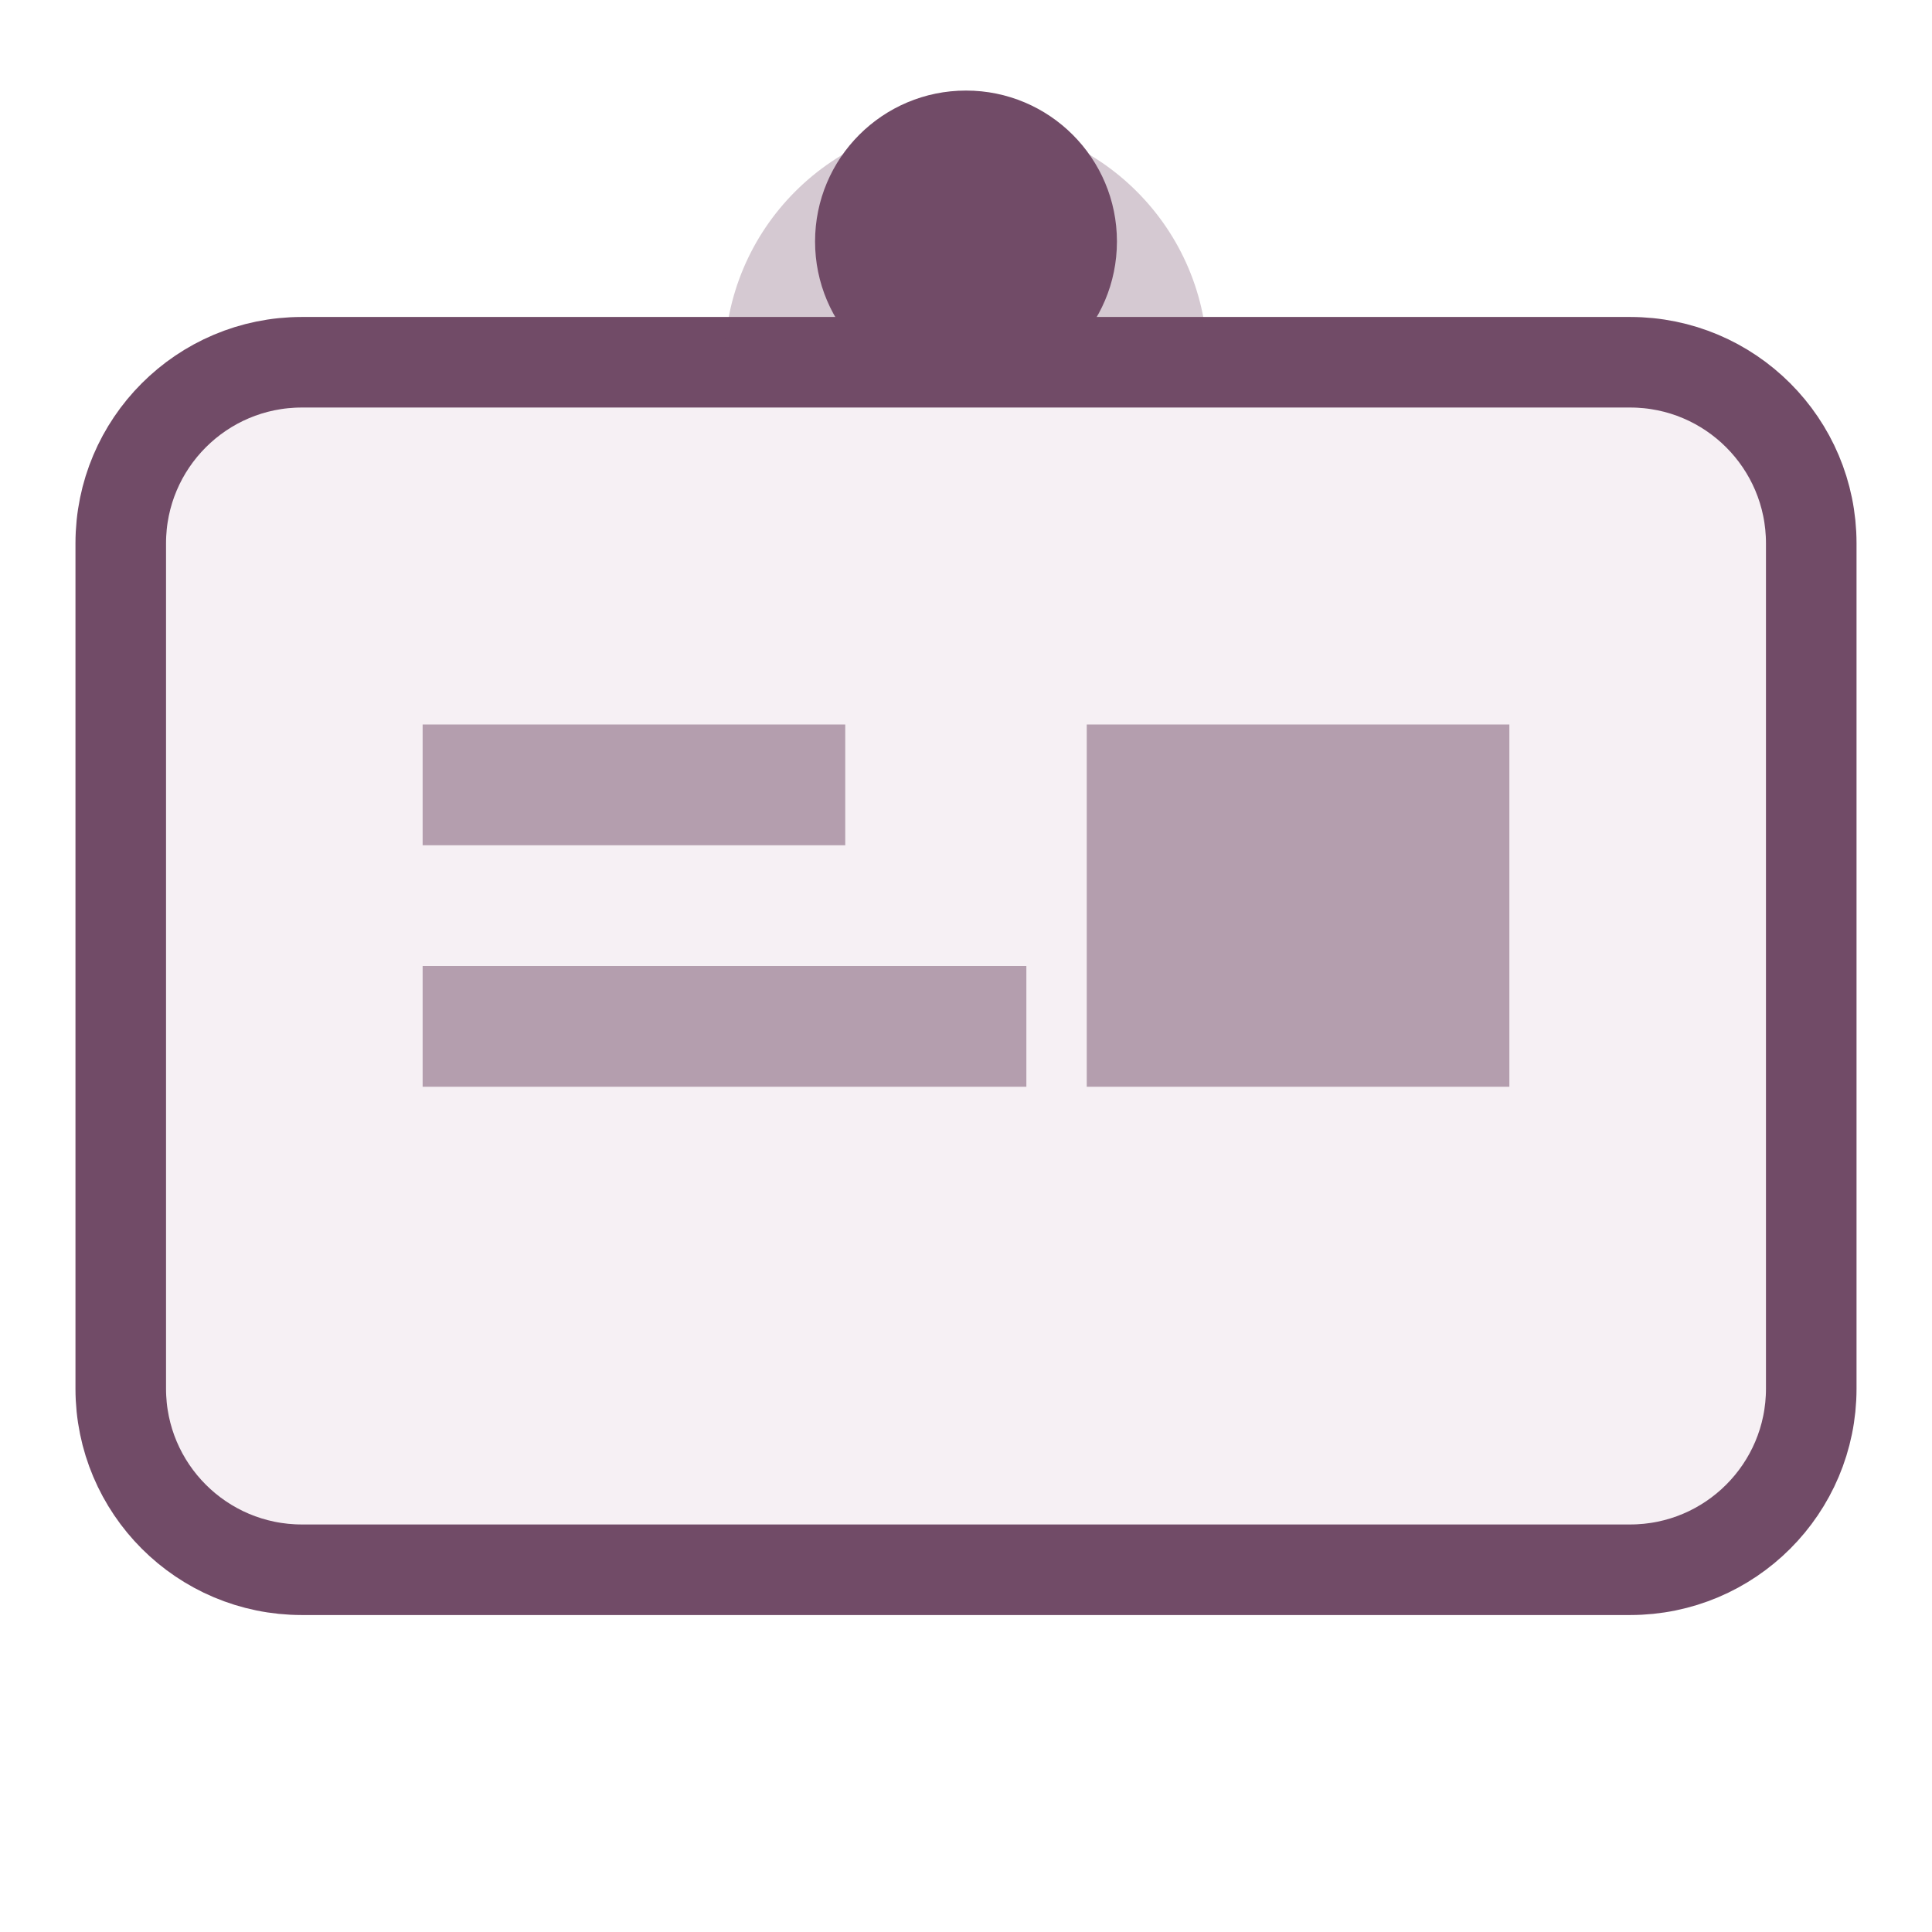
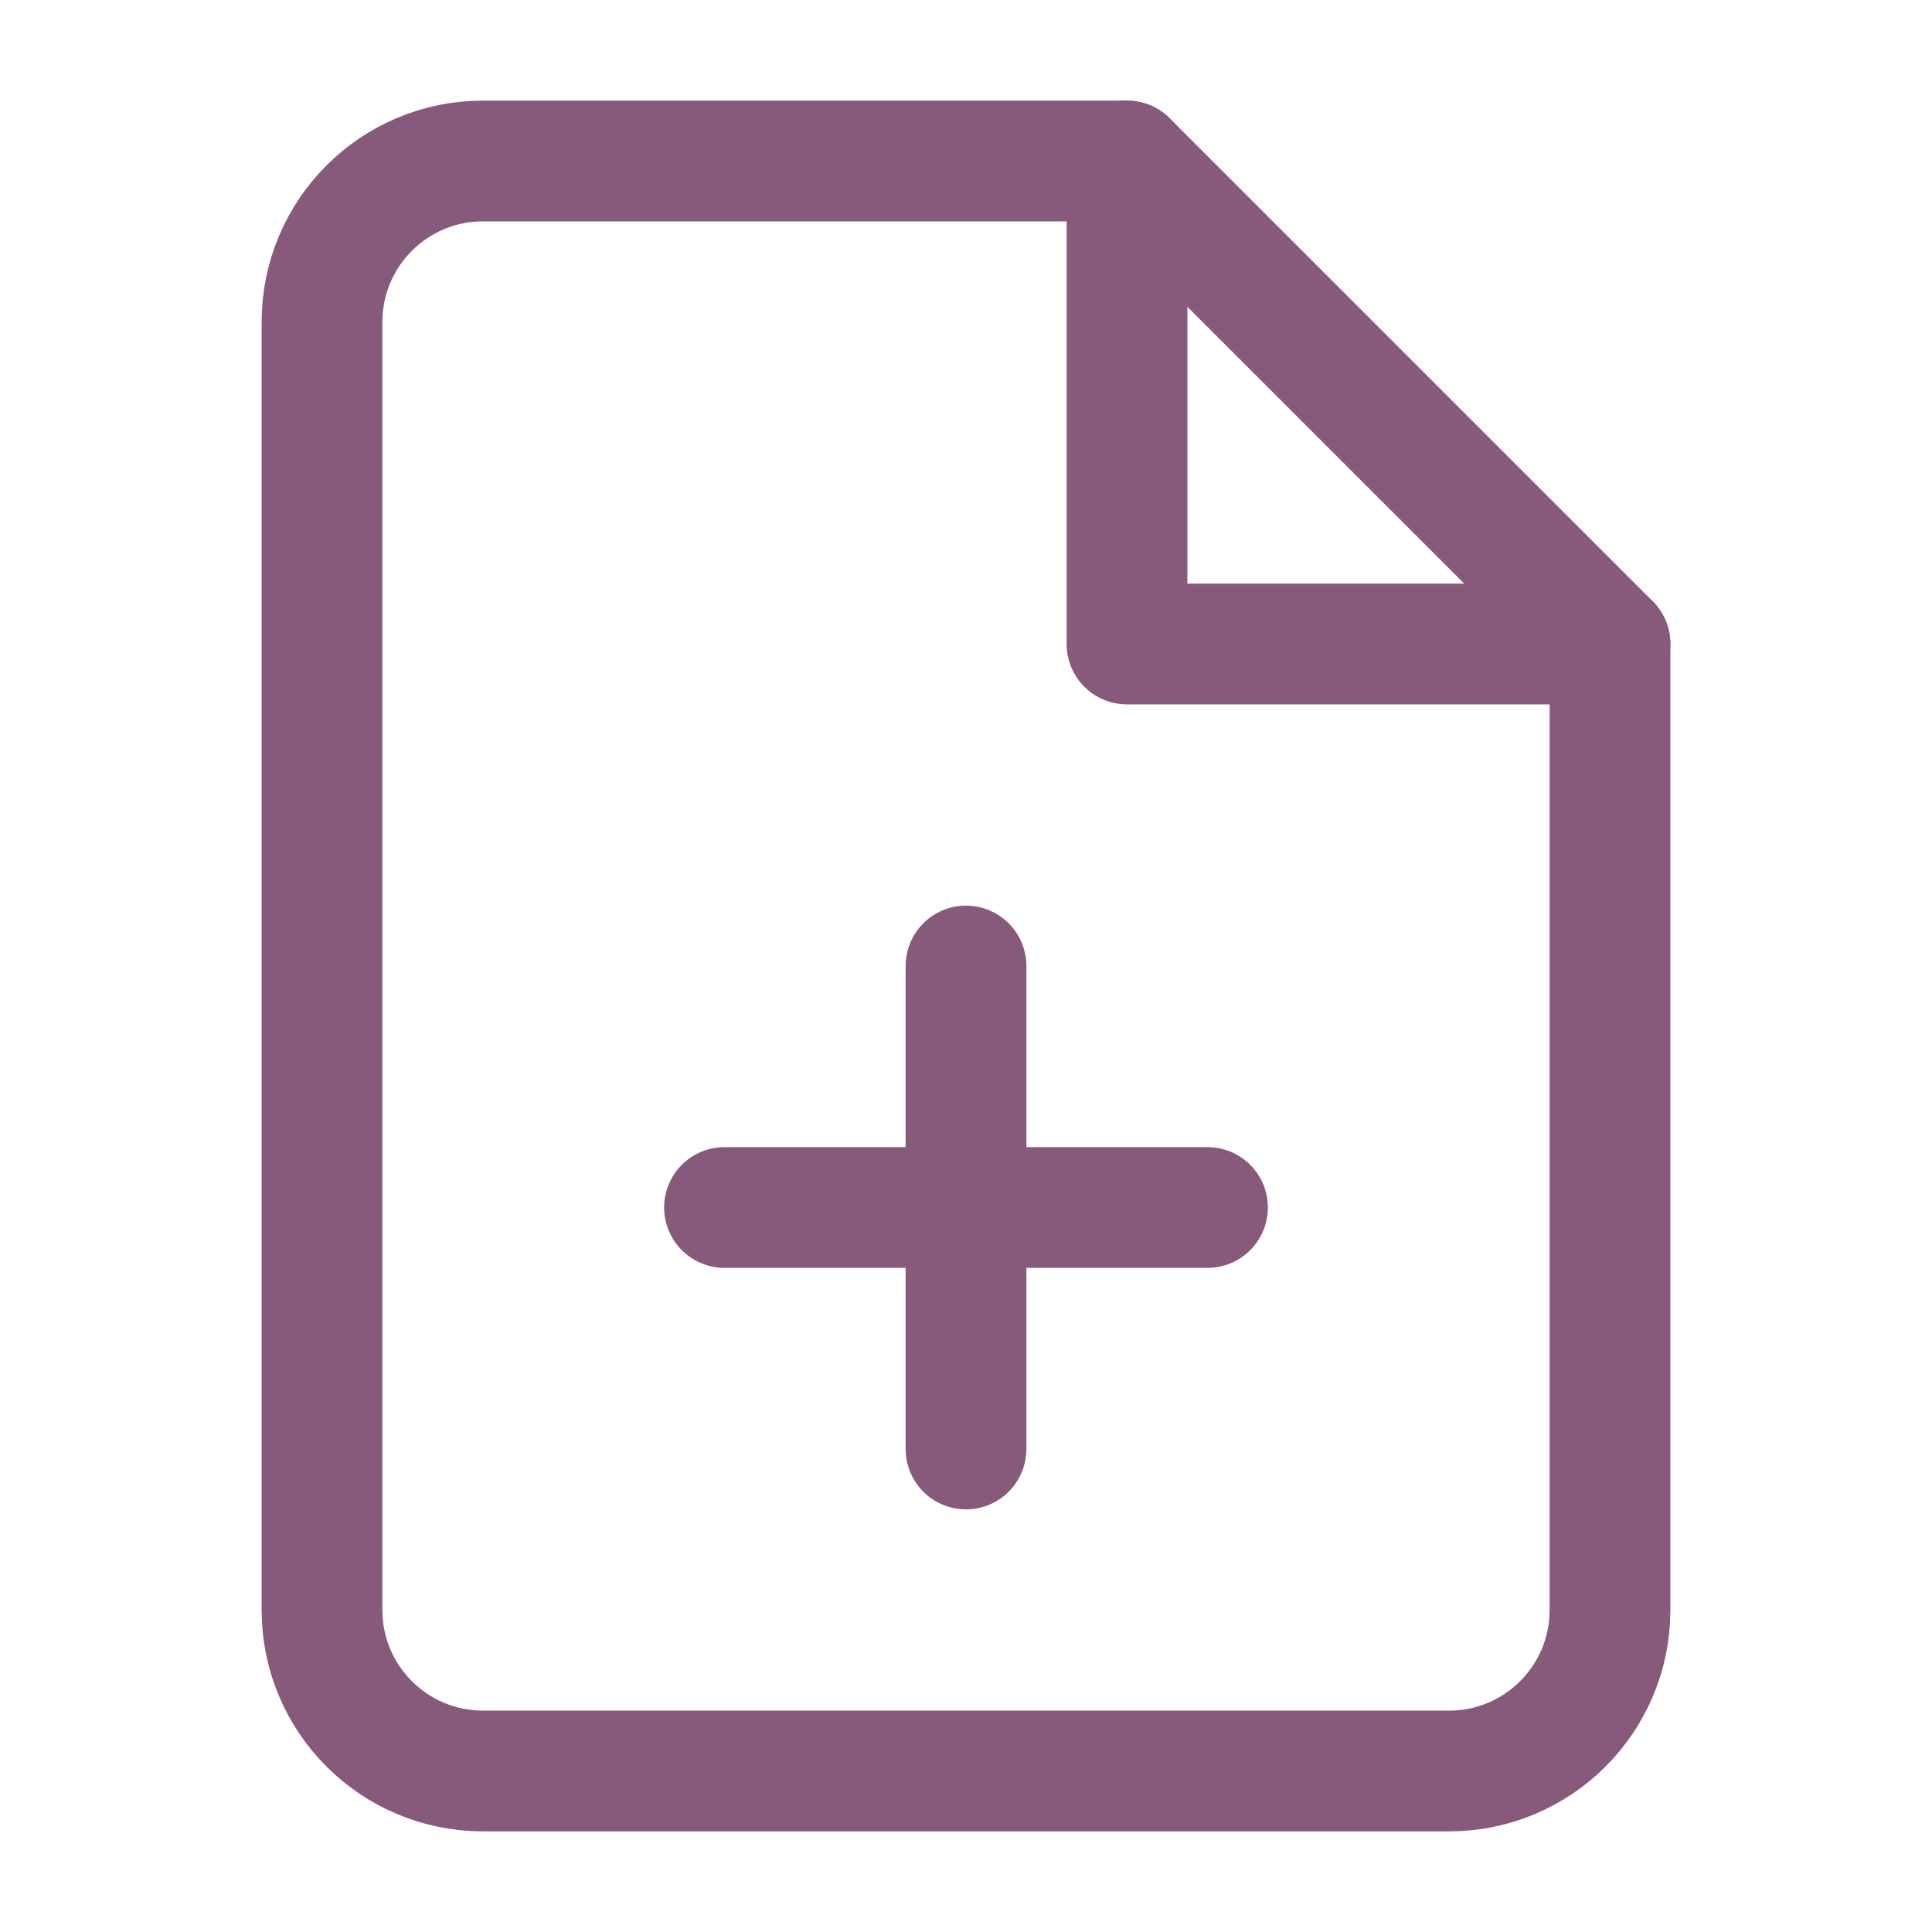
- <svg xmlns="http://www.w3.org/2000/svg" width="64" height="64" fill="none" viewBox="0 0 64 64">
-   <rect width="56" height="40" x="4" y="12" rx="6" ry="6" stroke="#714b67" stroke-width="3" fill="#f6f0f4" />
-   <path d="M14 24h14v4H14zm0 8h20v4H14zm22-8h14v12H36z" fill="#714b67" opacity=".5" />
-   <circle cx="32" cy="8" r="5" fill="#714b67" />
-   <path d="M24 12h16a8 8 0 0 0-16 0z" fill="#714b67" opacity=".3" />
+ <svg xmlns="http://www.w3.org/2000/svg" viewBox="0 0 24 24" fill="none" stroke="#875A7B" stroke-width="1.5" stroke-linecap="round" stroke-linejoin="round">
+   <path d="M14 2H6a2 2 0 0 0-2 2v16a2 2 0 0 0 2 2h12a2 2 0 0 0 2-2V8z" />
+   <polyline points="14 2 14 8 20 8" />
+   <line x1="12" y1="18" x2="12" y2="12" />
+   <line x1="9" y1="15" x2="15" y2="15" />
</svg>
